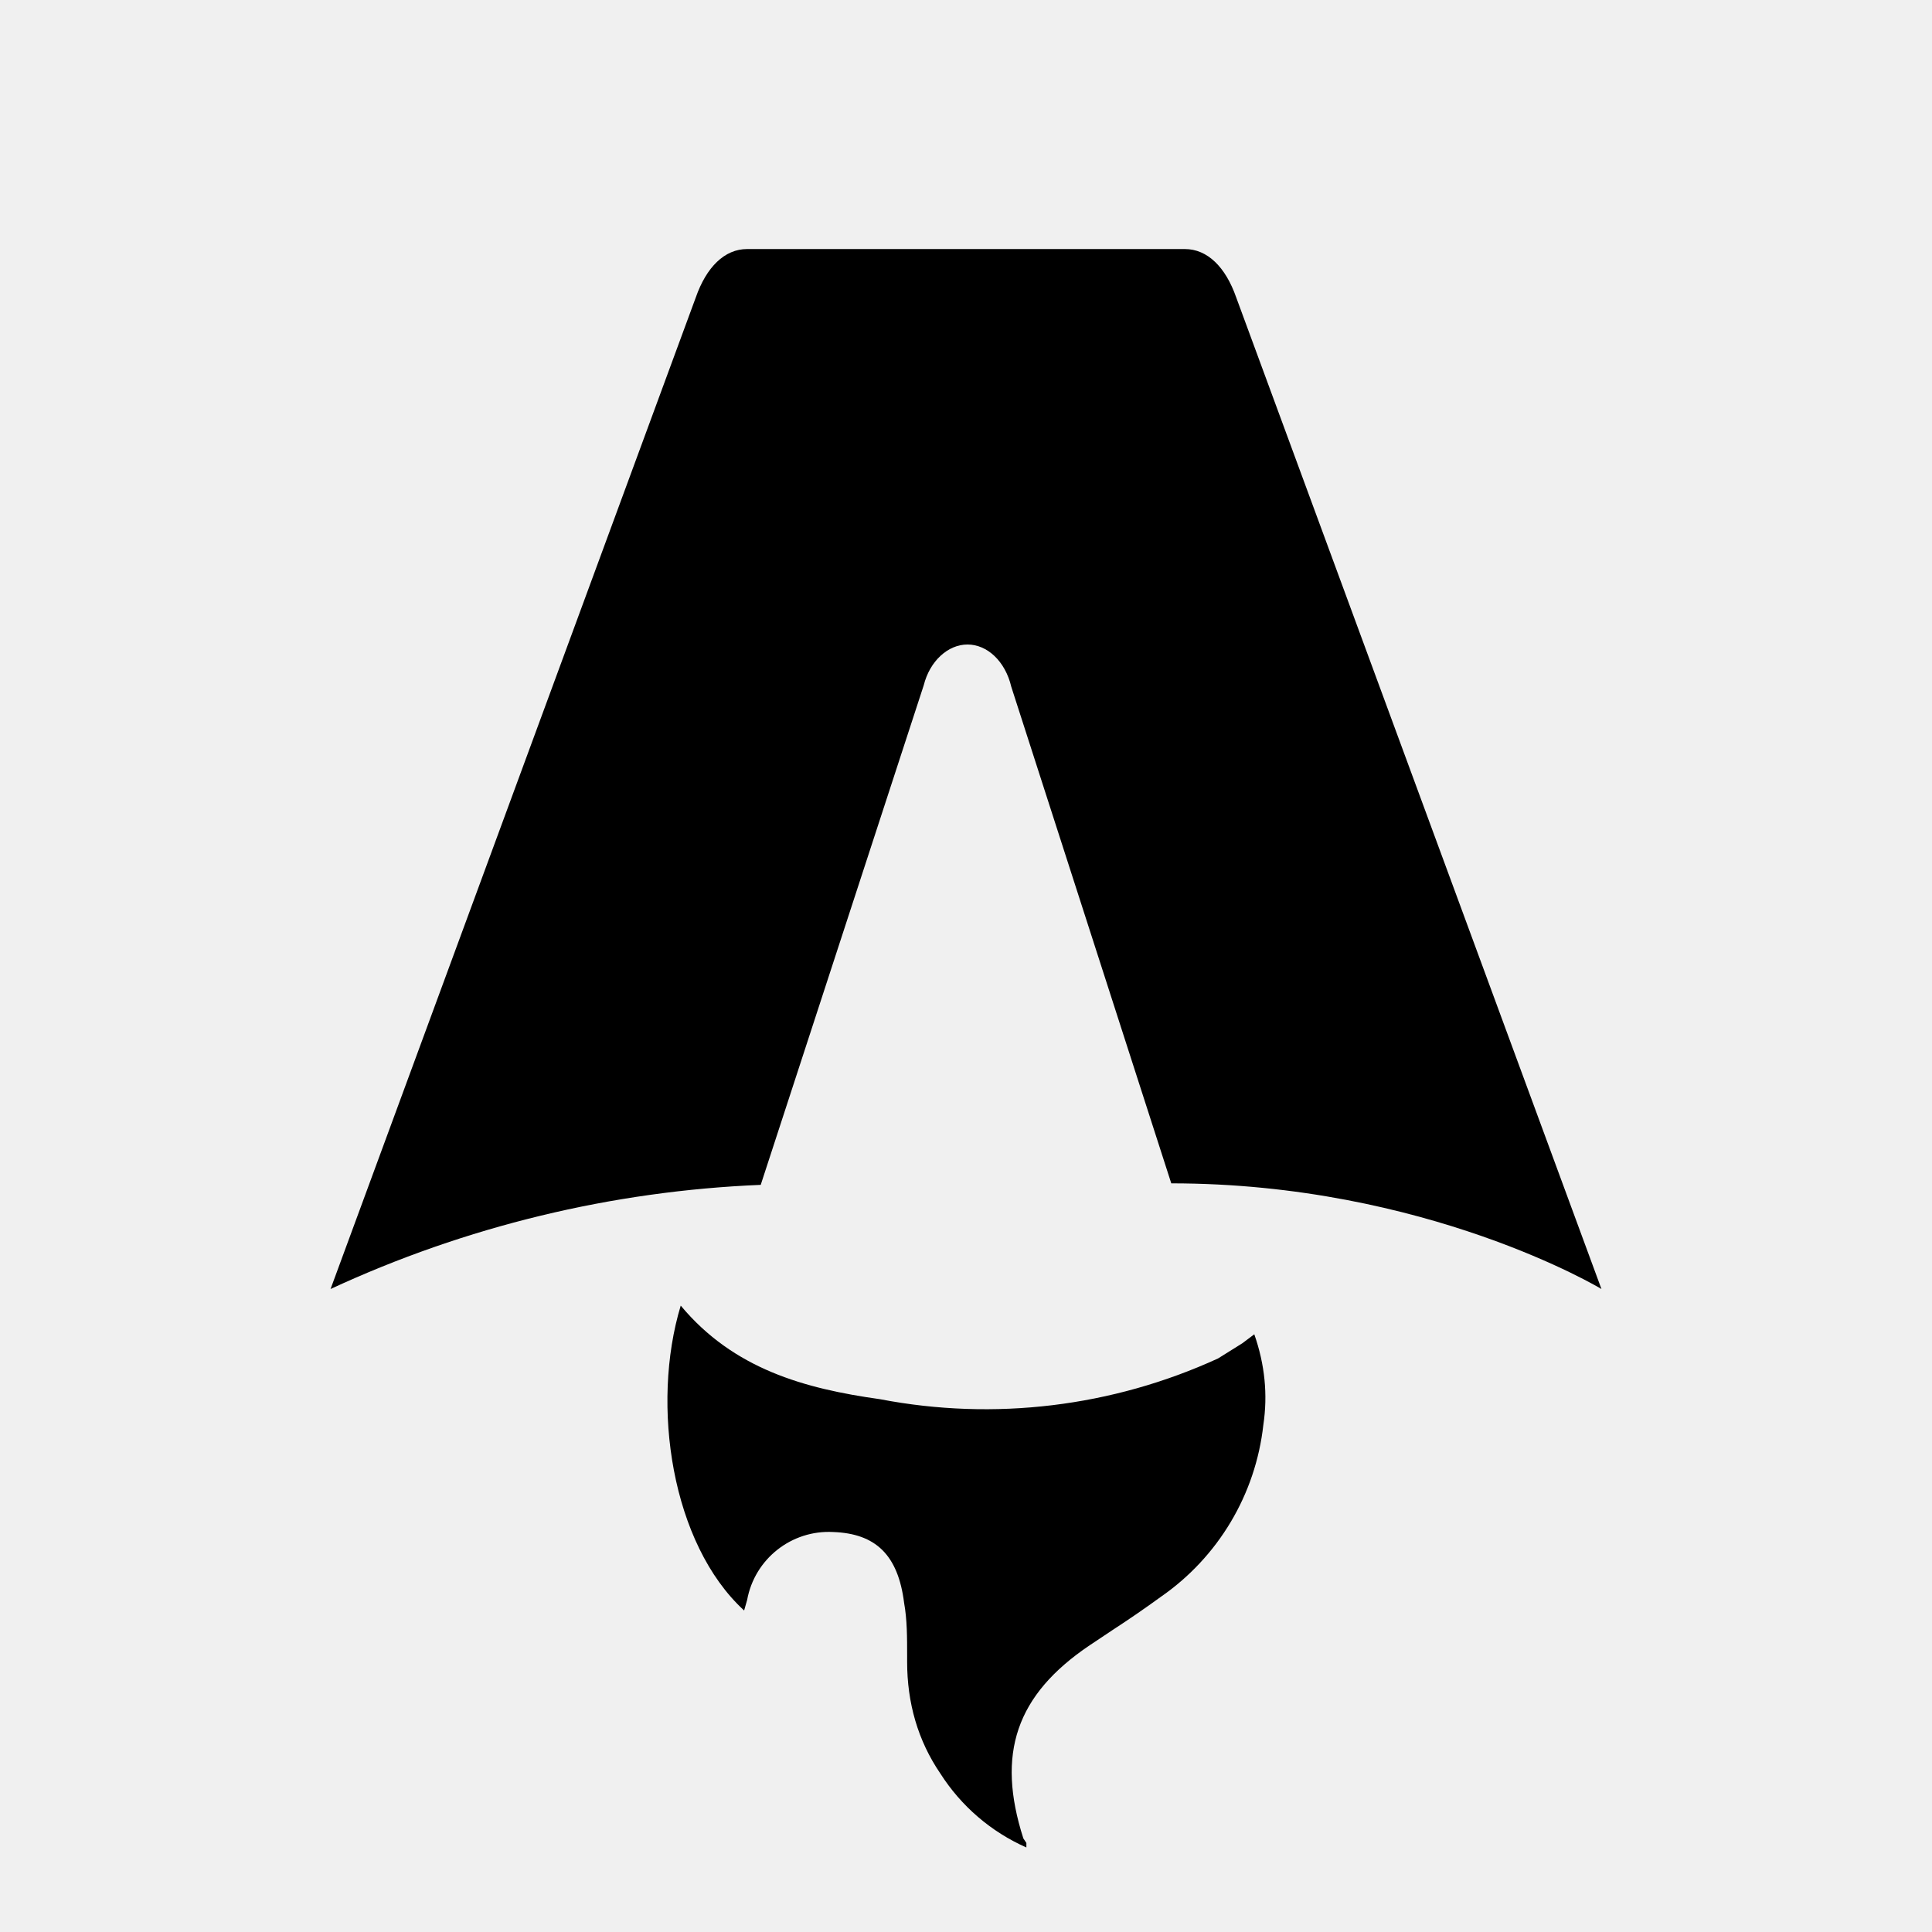
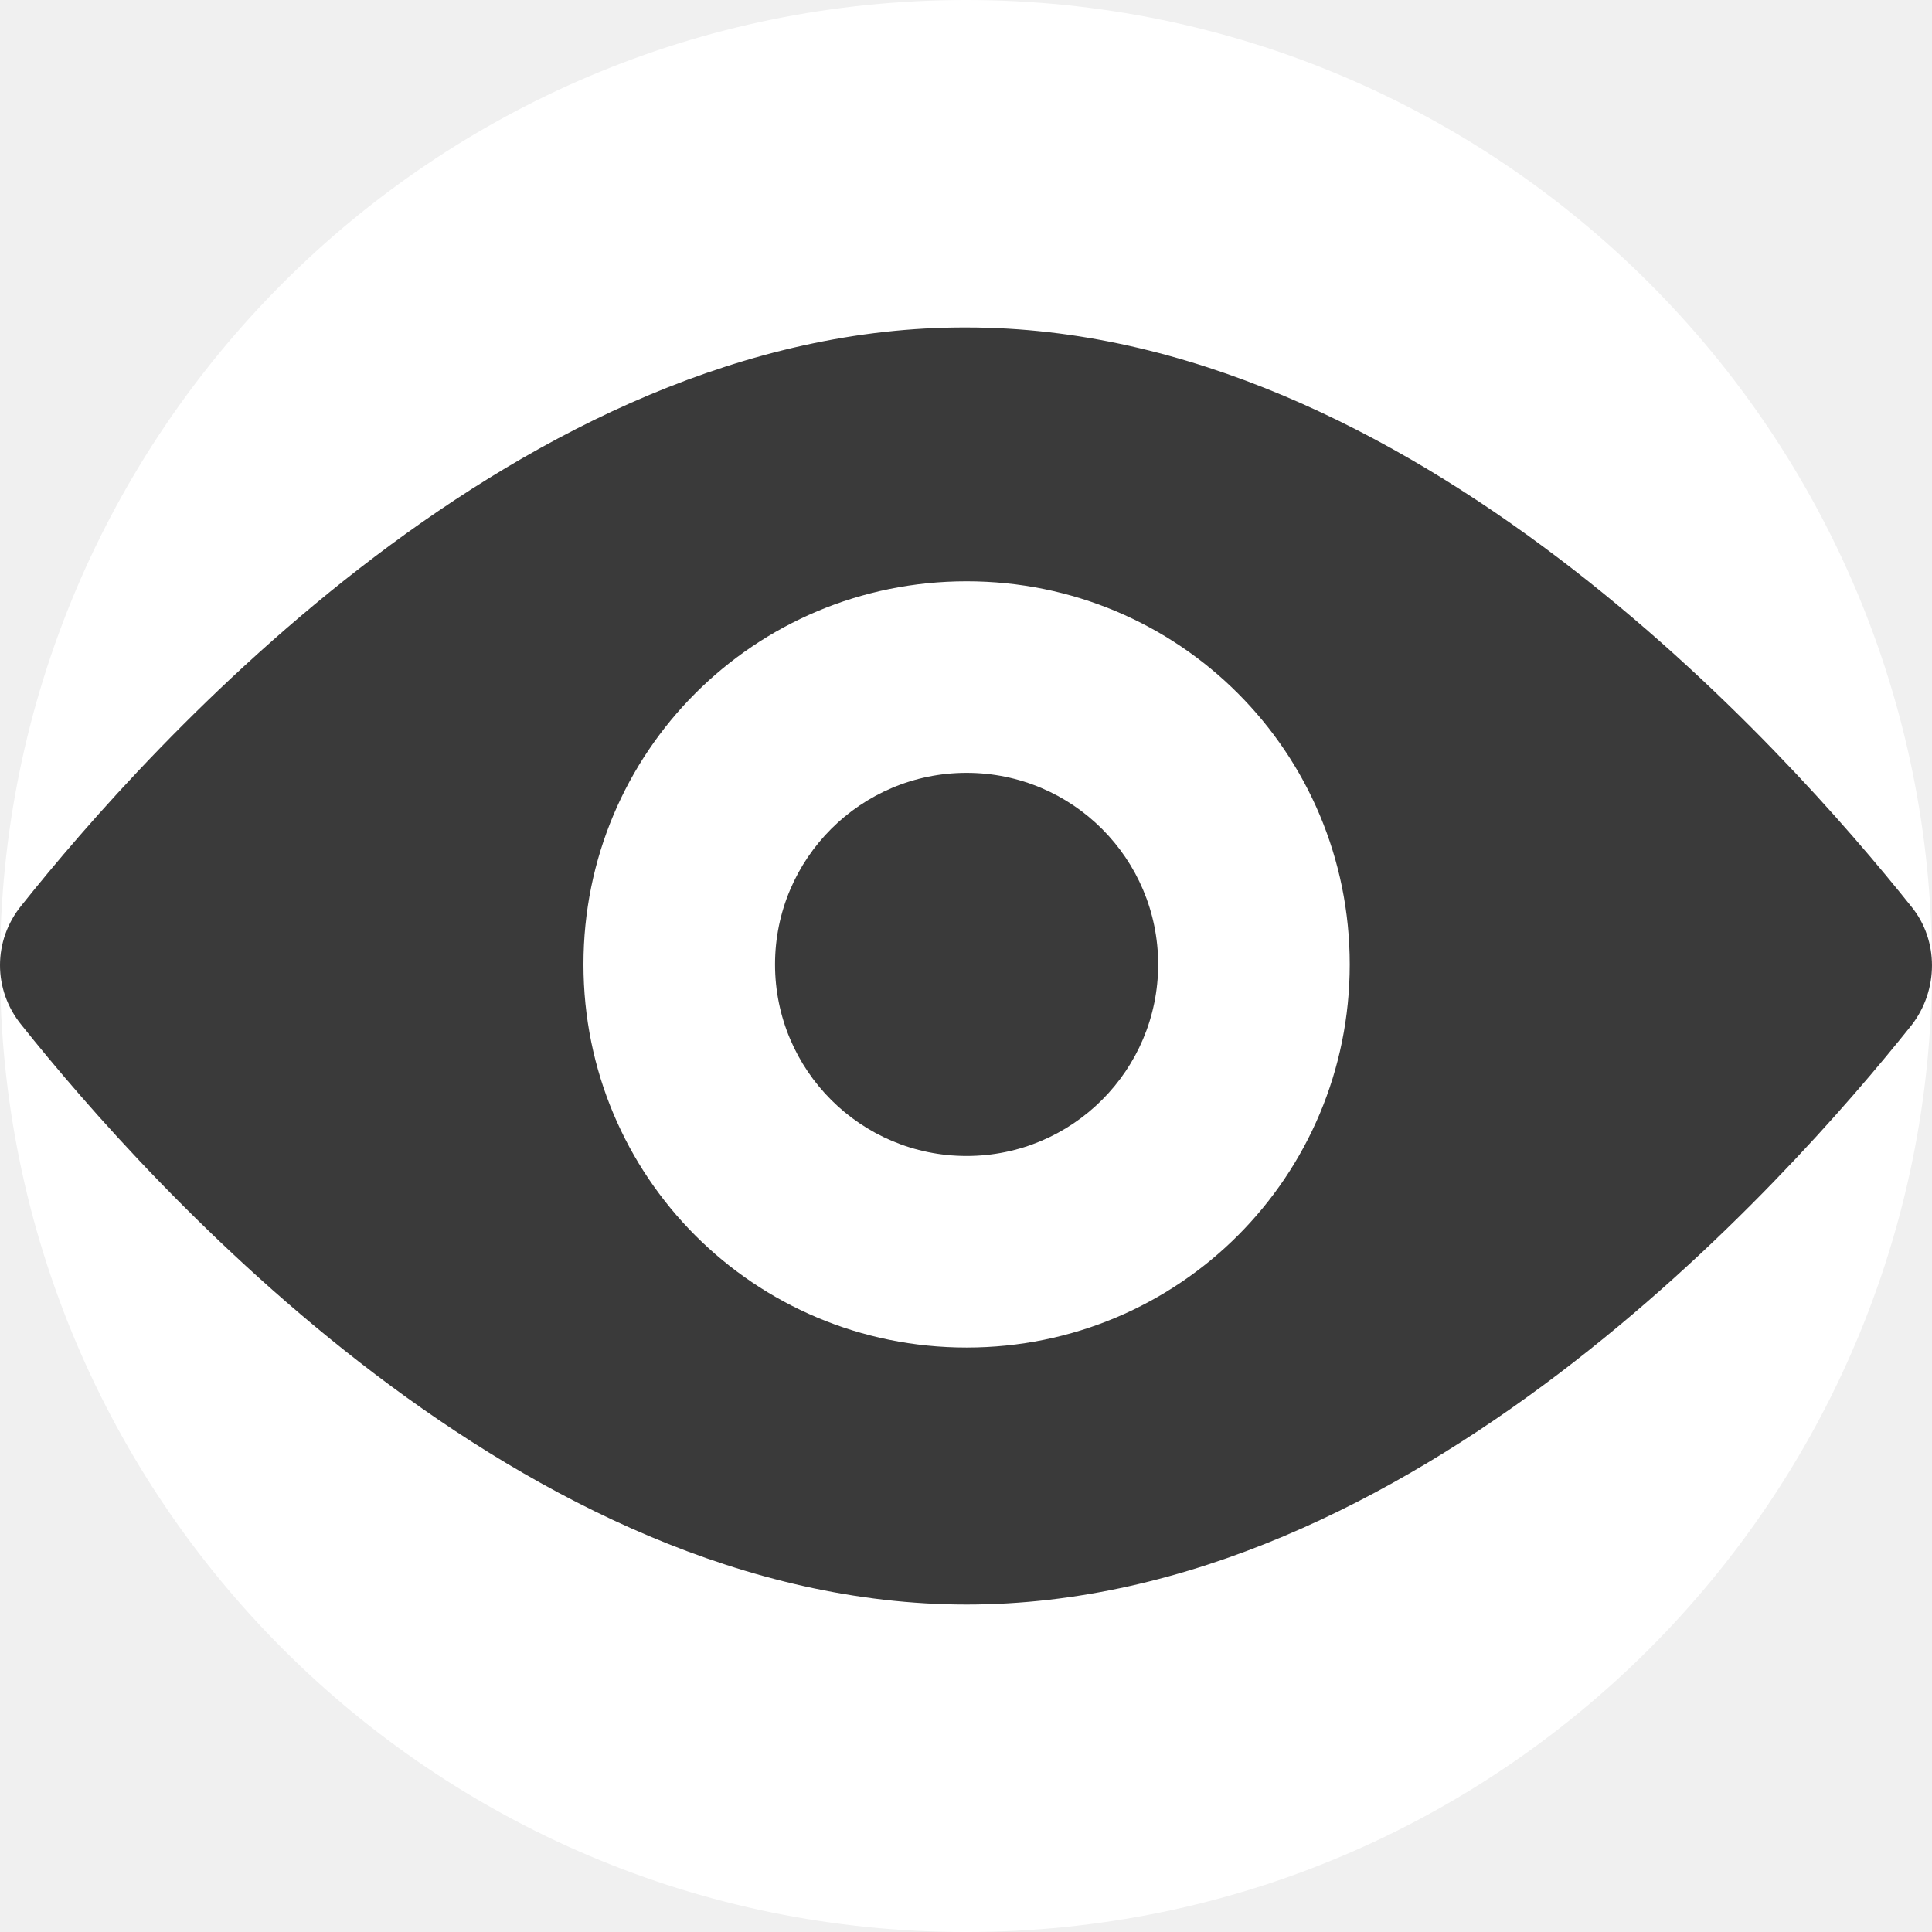
- <svg xmlns="http://www.w3.org/2000/svg" fill="none" viewBox="0 0 128 128">
-   <path d="M50.4 78.5a75.1 75.1 0 0 0-28.5 6.9l24.2-65.7c.7-2 1.9-3.2 3.4-3.2h29c1.5 0 2.7 1.2 3.4 3.2l24.2 65.7s-11.6-7-28.5-7L67 45.5c-.4-1.7-1.6-2.8-2.9-2.8-1.3 0-2.5 1.1-2.9 2.7L50.4 78.5Zm-1.1 28.2Zm-4.2-20.2c-2 6.6-.6 15.8 4.2 20.2a17.5 17.5 0 0 1 .2-.7 5.5 5.5 0 0 1 5.7-4.5c2.8.1 4.3 1.5 4.7 4.7.2 1.1.2 2.3.2 3.5v.4c0 2.7.7 5.2 2.2 7.4a13 13 0 0 0 5.7 4.9v-.3l-.2-.3c-1.8-5.6-.5-9.5 4.4-12.8l1.5-1a73 73 0 0 0 3.2-2.2 16 16 0 0 0 6.8-11.4c.3-2 .1-4-.6-6l-.8.6-1.6 1a37 37 0 0 1-22.4 2.7c-5-.7-9.7-2-13.2-6.2Z" />
-   <style>
-         path { fill: #000; }
-         @media (prefers-color-scheme: dark) {
-             path { fill: #FFF; }
-         }
-     </style>
+ <svg xmlns="http://www.w3.org/2000/svg" fill="#3a3a3a" version="1.1" viewBox="0 0 121.025 121.025" width="800" height="800" aria-label="Filecoin Watch icon">
+   <circle cx="60.513" cy="60.513" r="60.513" fill="#ffffff" />
+   <g>
+     <path d="M1.35,64.212c7.9,9.9,31.4,36.3,59.2,36.3c27.8,0,51.3-26.399,59.2-36.3c1.699-2.2,1.699-5.3,0-7.399   c-7.9-9.9-31.4-36.3-59.2-36.3c-27.8-0.1-51.3,26.3-59.2,36.2C-0.45,58.913-0.45,62.012,1.35,64.212z M60.55,36.413   c13.3,0,24,10.7,24,24s-10.7,24-24,24c-13.3,0-24-10.7-24-24S47.25,36.413,60.55,36.413z" />
+     <circle cx="60.55" cy="60.413" r="12" />
+   </g>
</svg>
